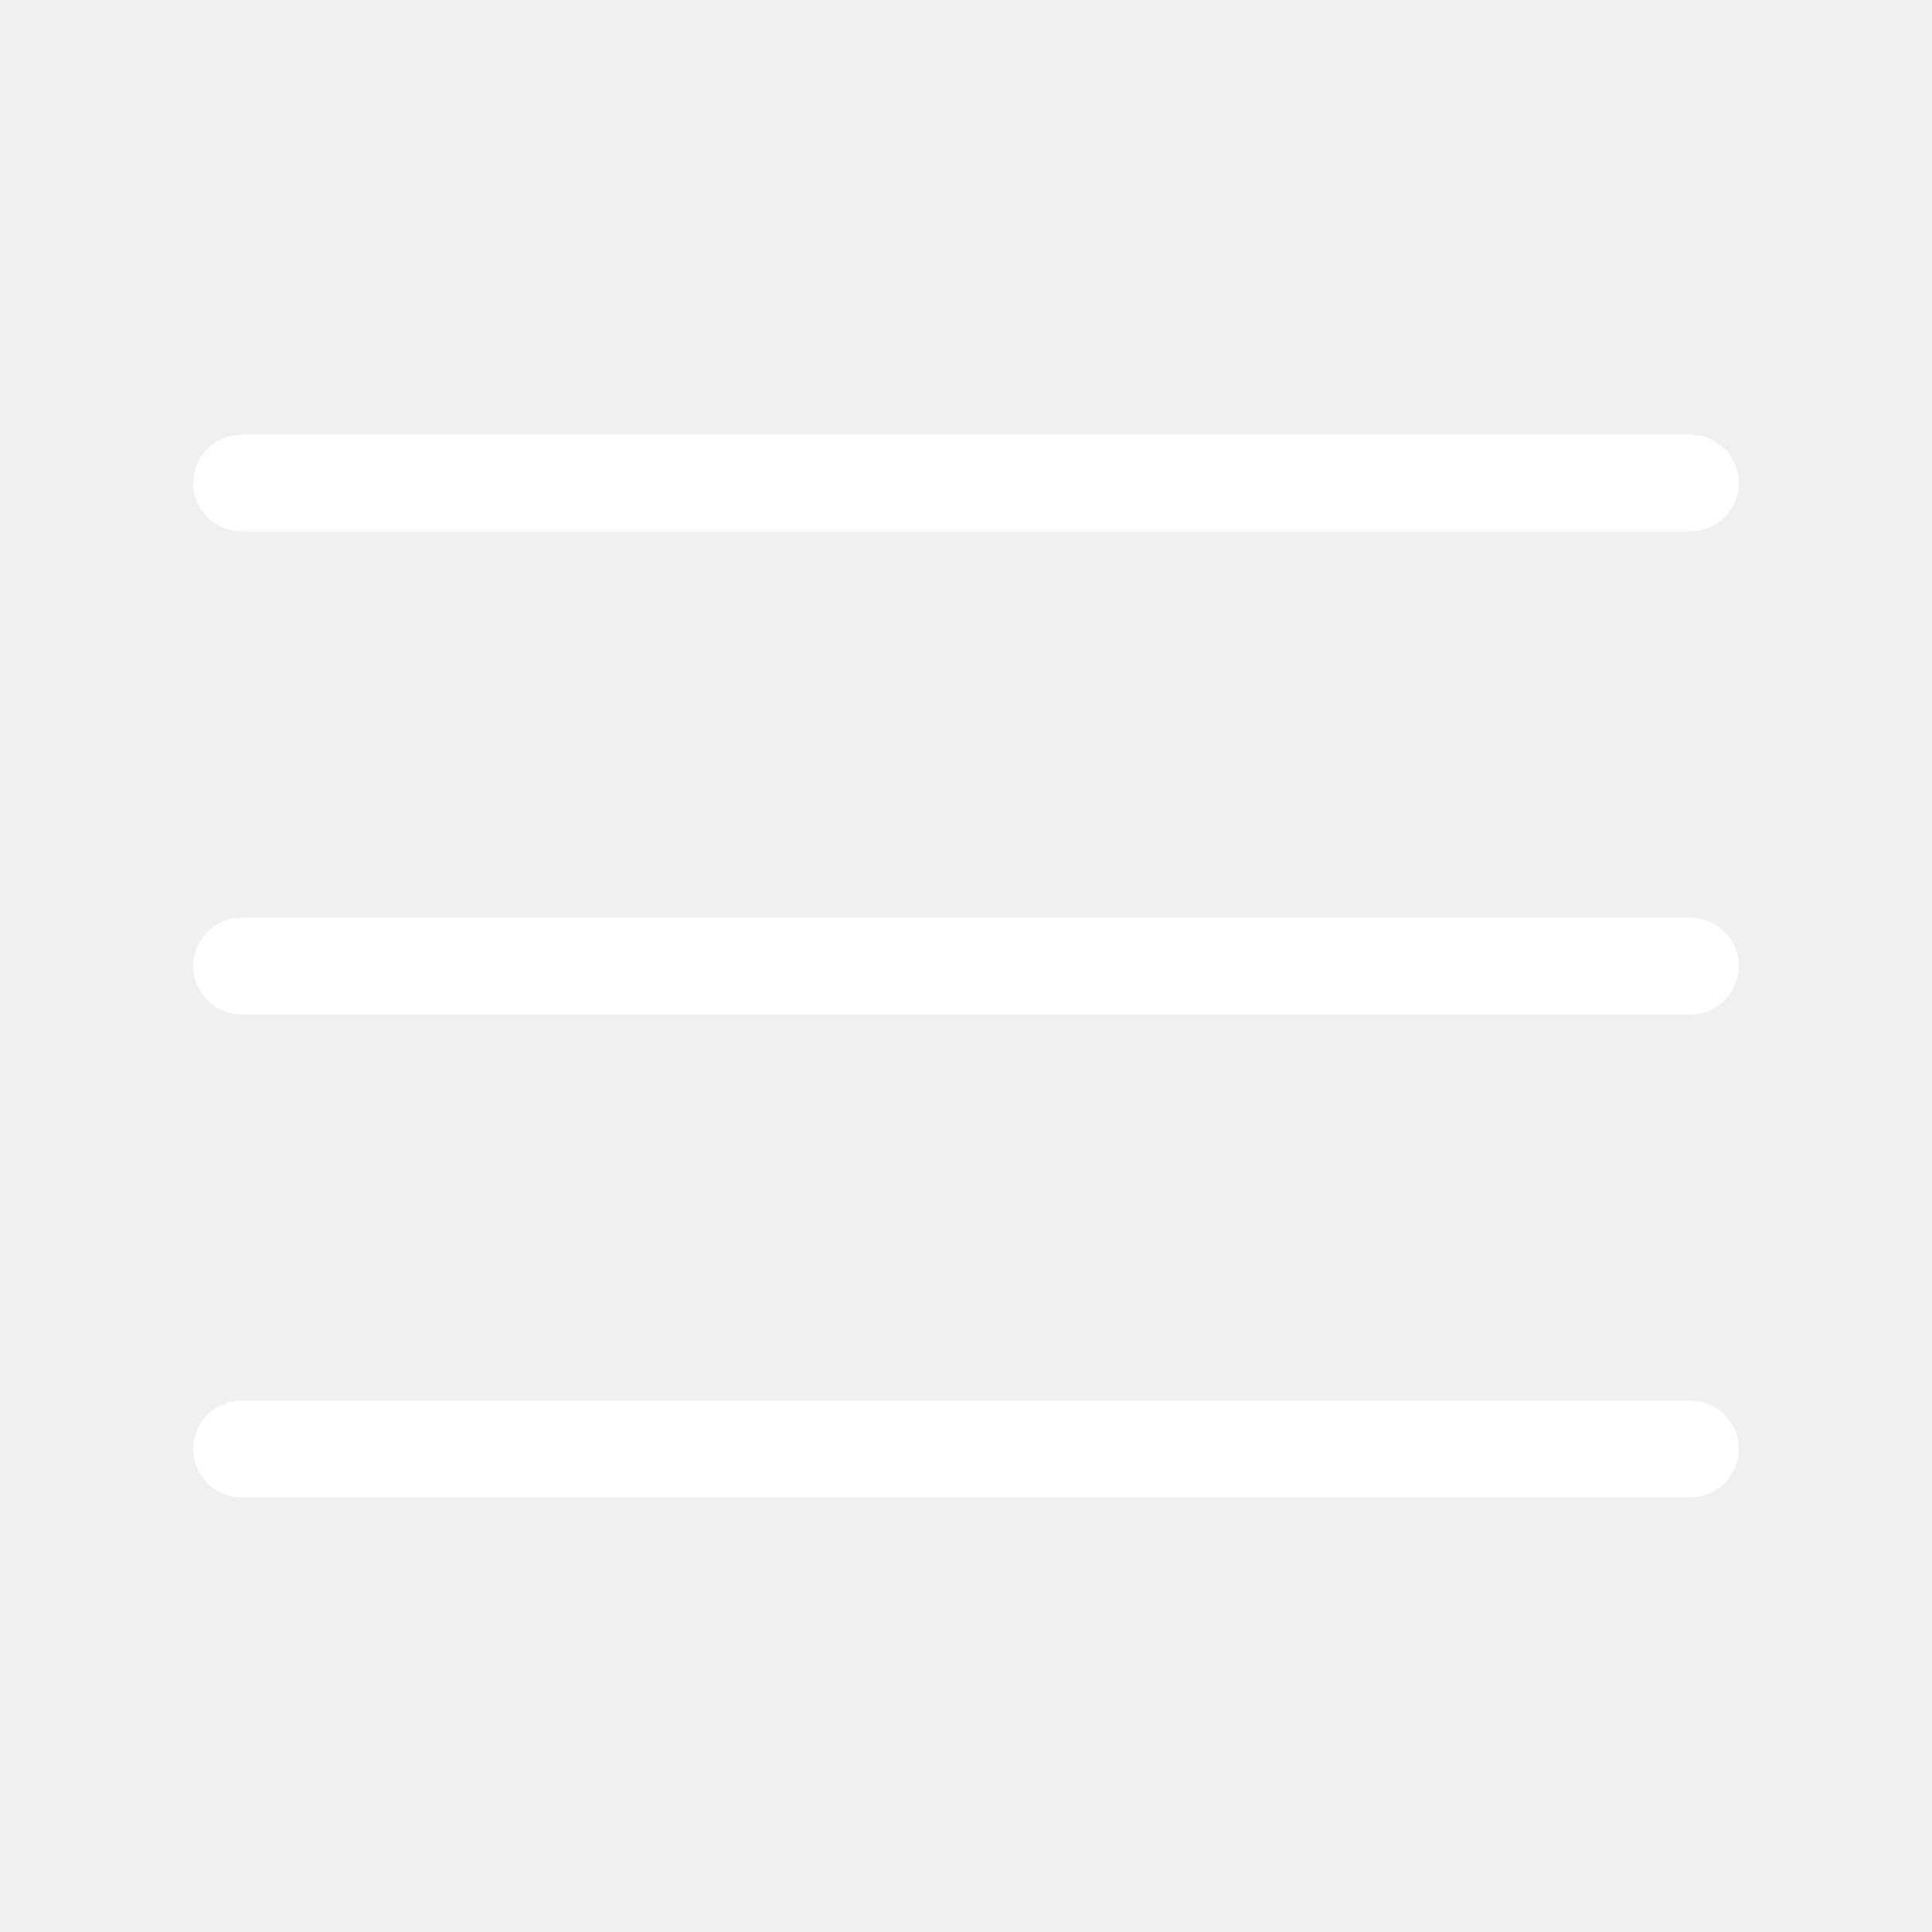
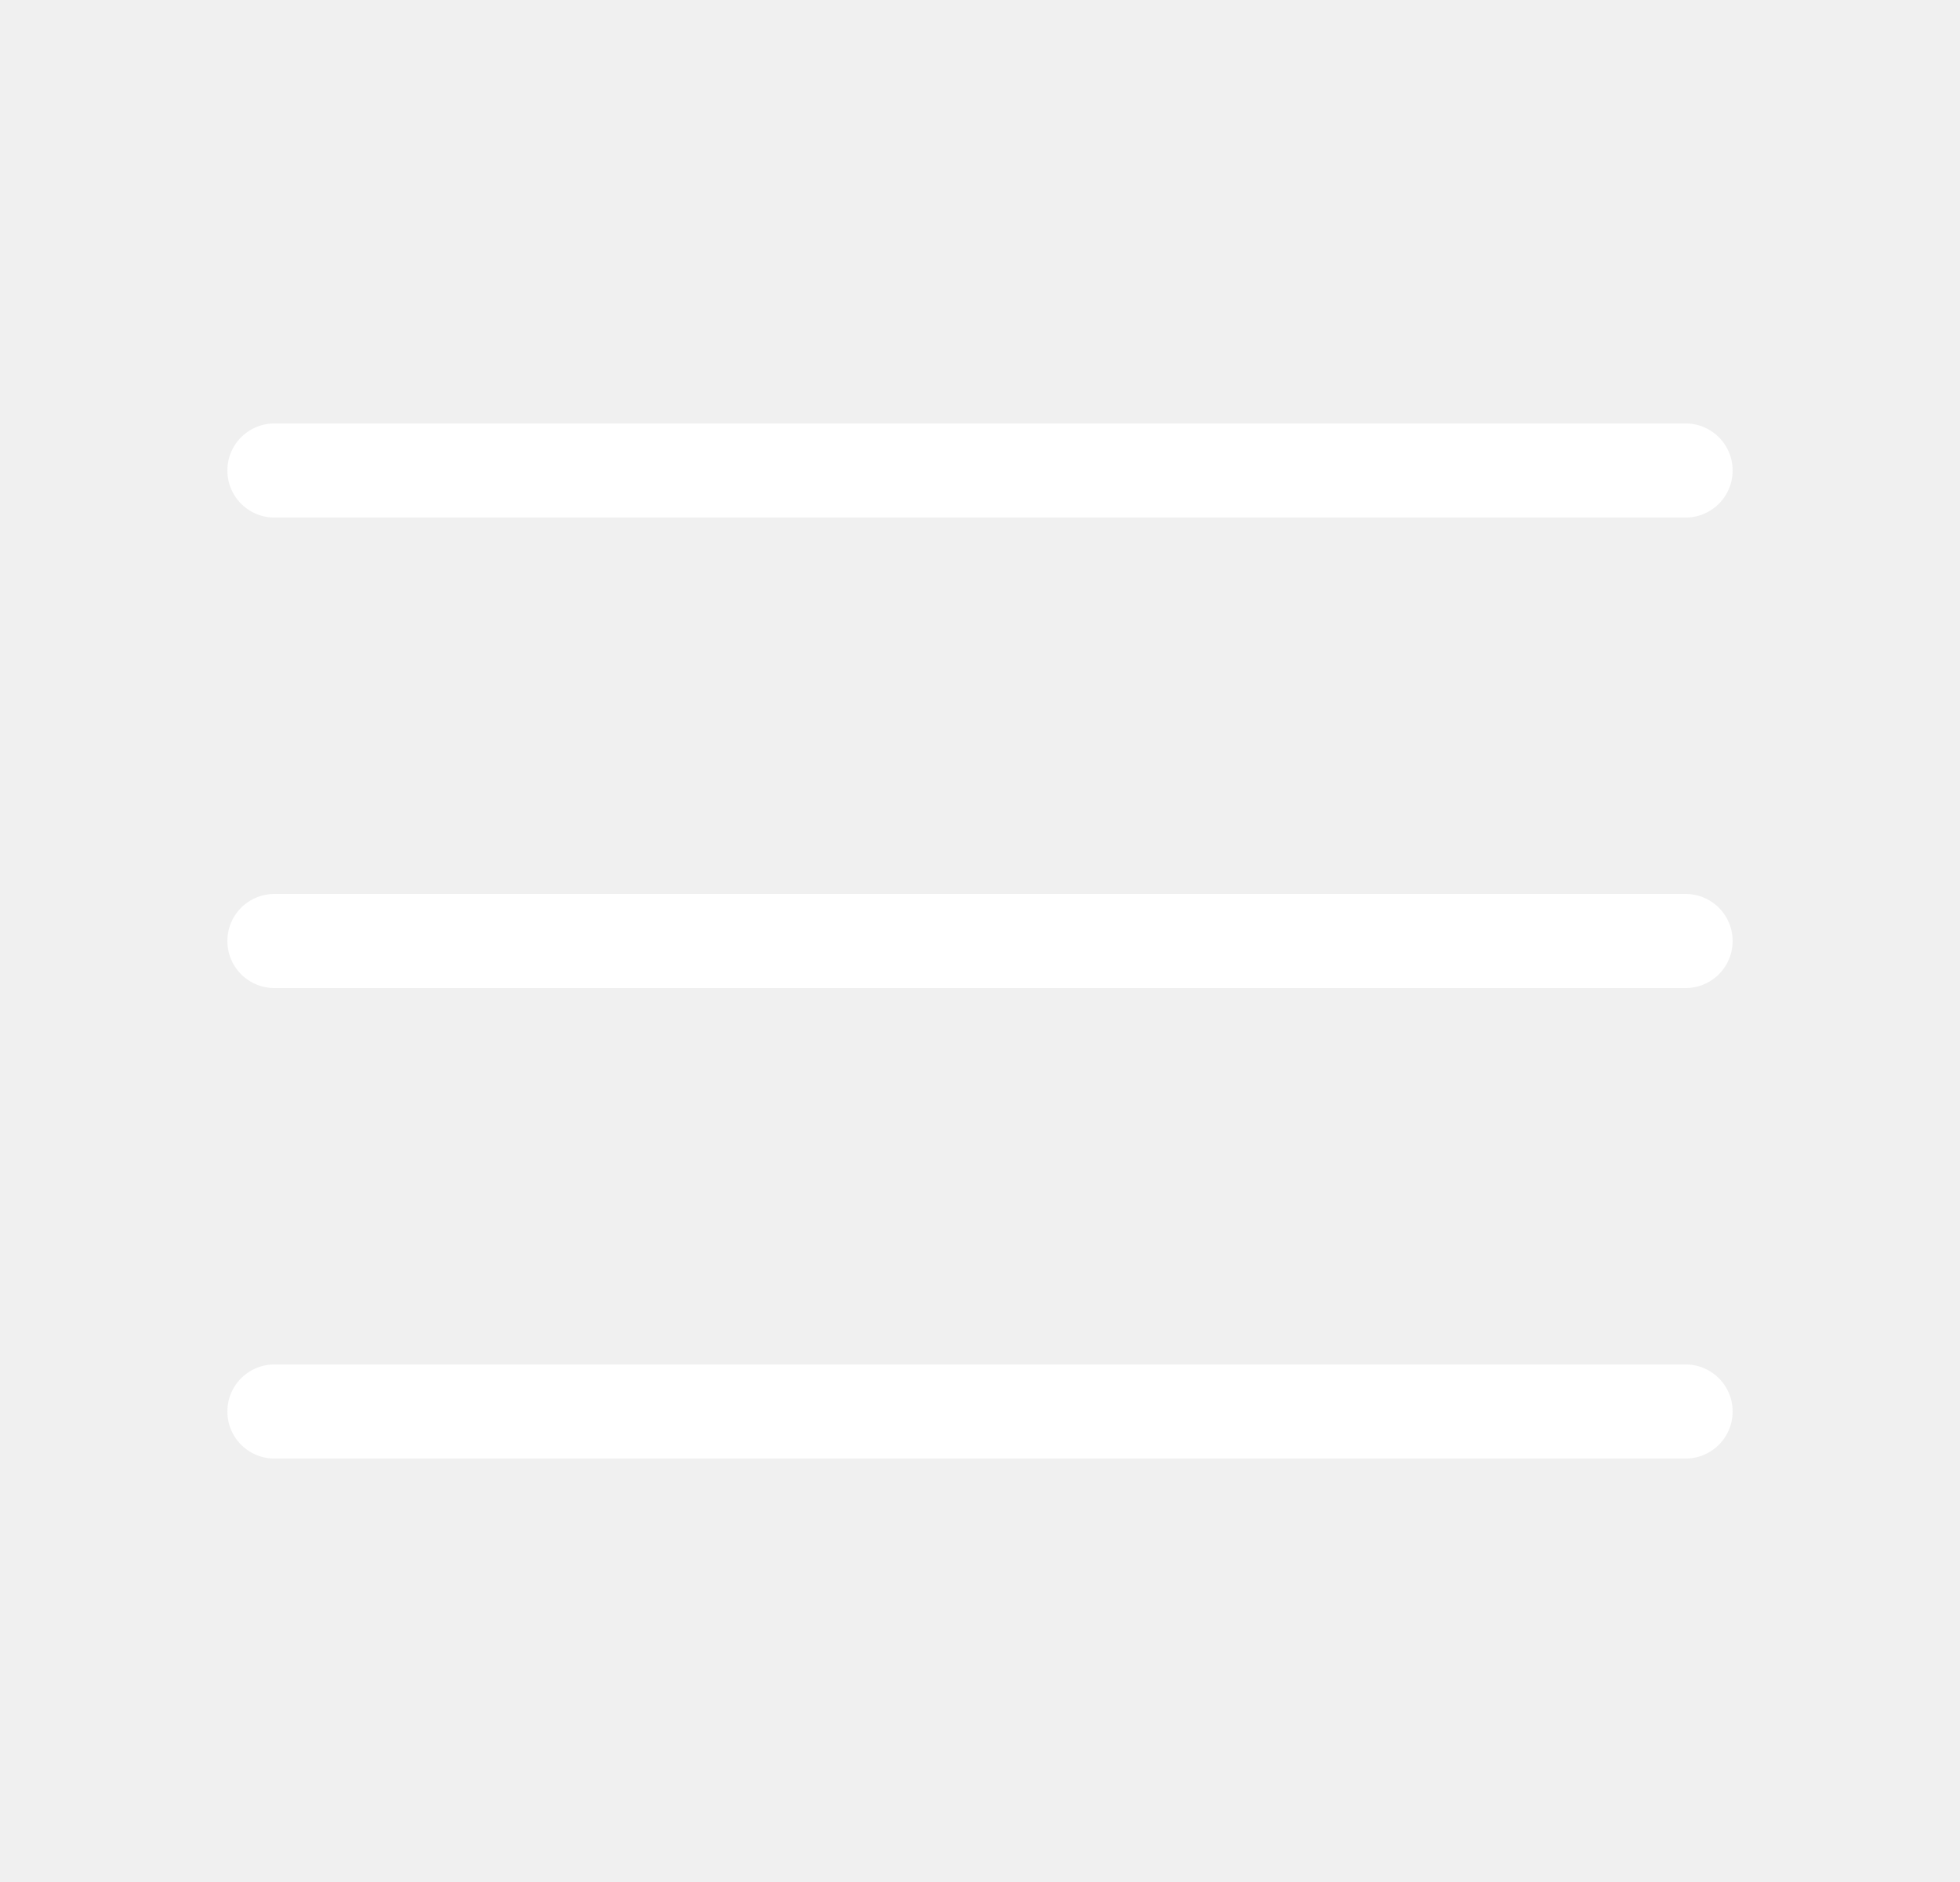
- <svg xmlns="http://www.w3.org/2000/svg" width="24" height="24" viewBox="0 0 24 24" fill="none">
-   <path d="M3 12H21M3 6H21M3 18H21" stroke="white" stroke-width="1.2" stroke-linecap="round" stroke-linejoin="round" />
+ <svg xmlns="http://www.w3.org/2000/svg" width="25" height="24" viewBox="0 0 25 24" fill="none">
+   <path d="M3.5 12H21.5M3.5 6H21.5M3.5 18H21.5" stroke="white" stroke-width="1.2" stroke-linecap="round" stroke-linejoin="round" />
</svg>
